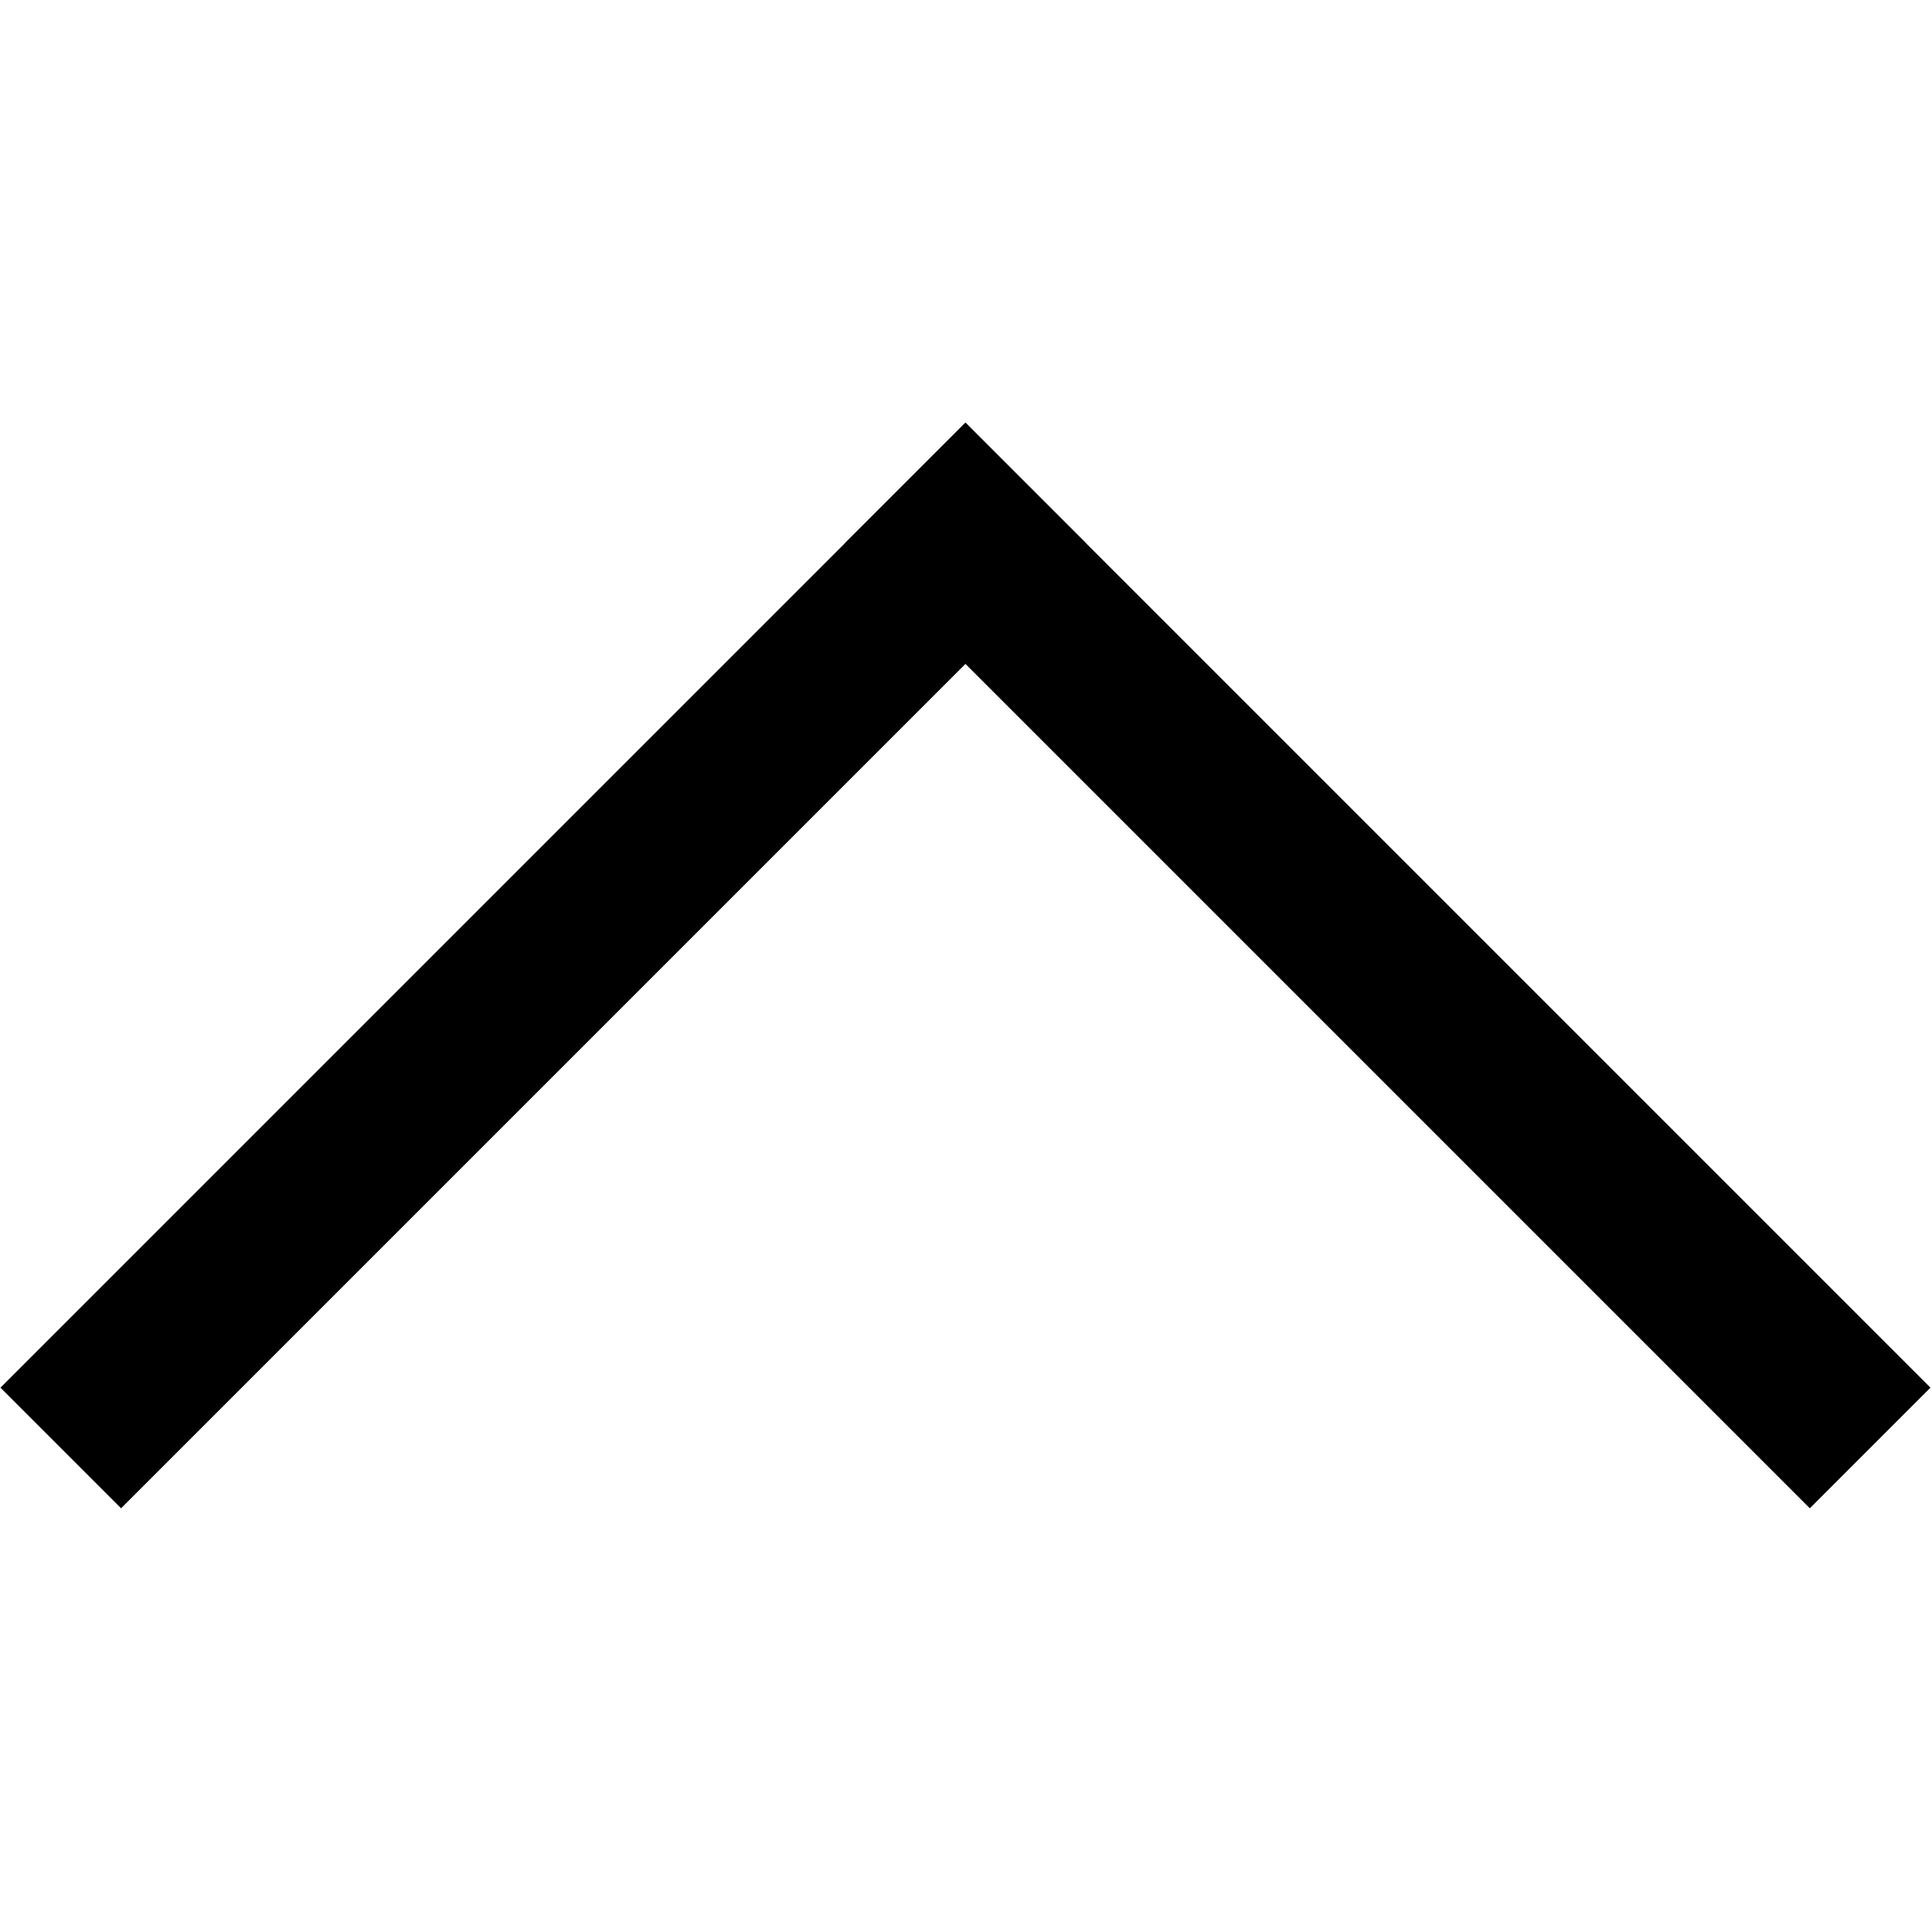
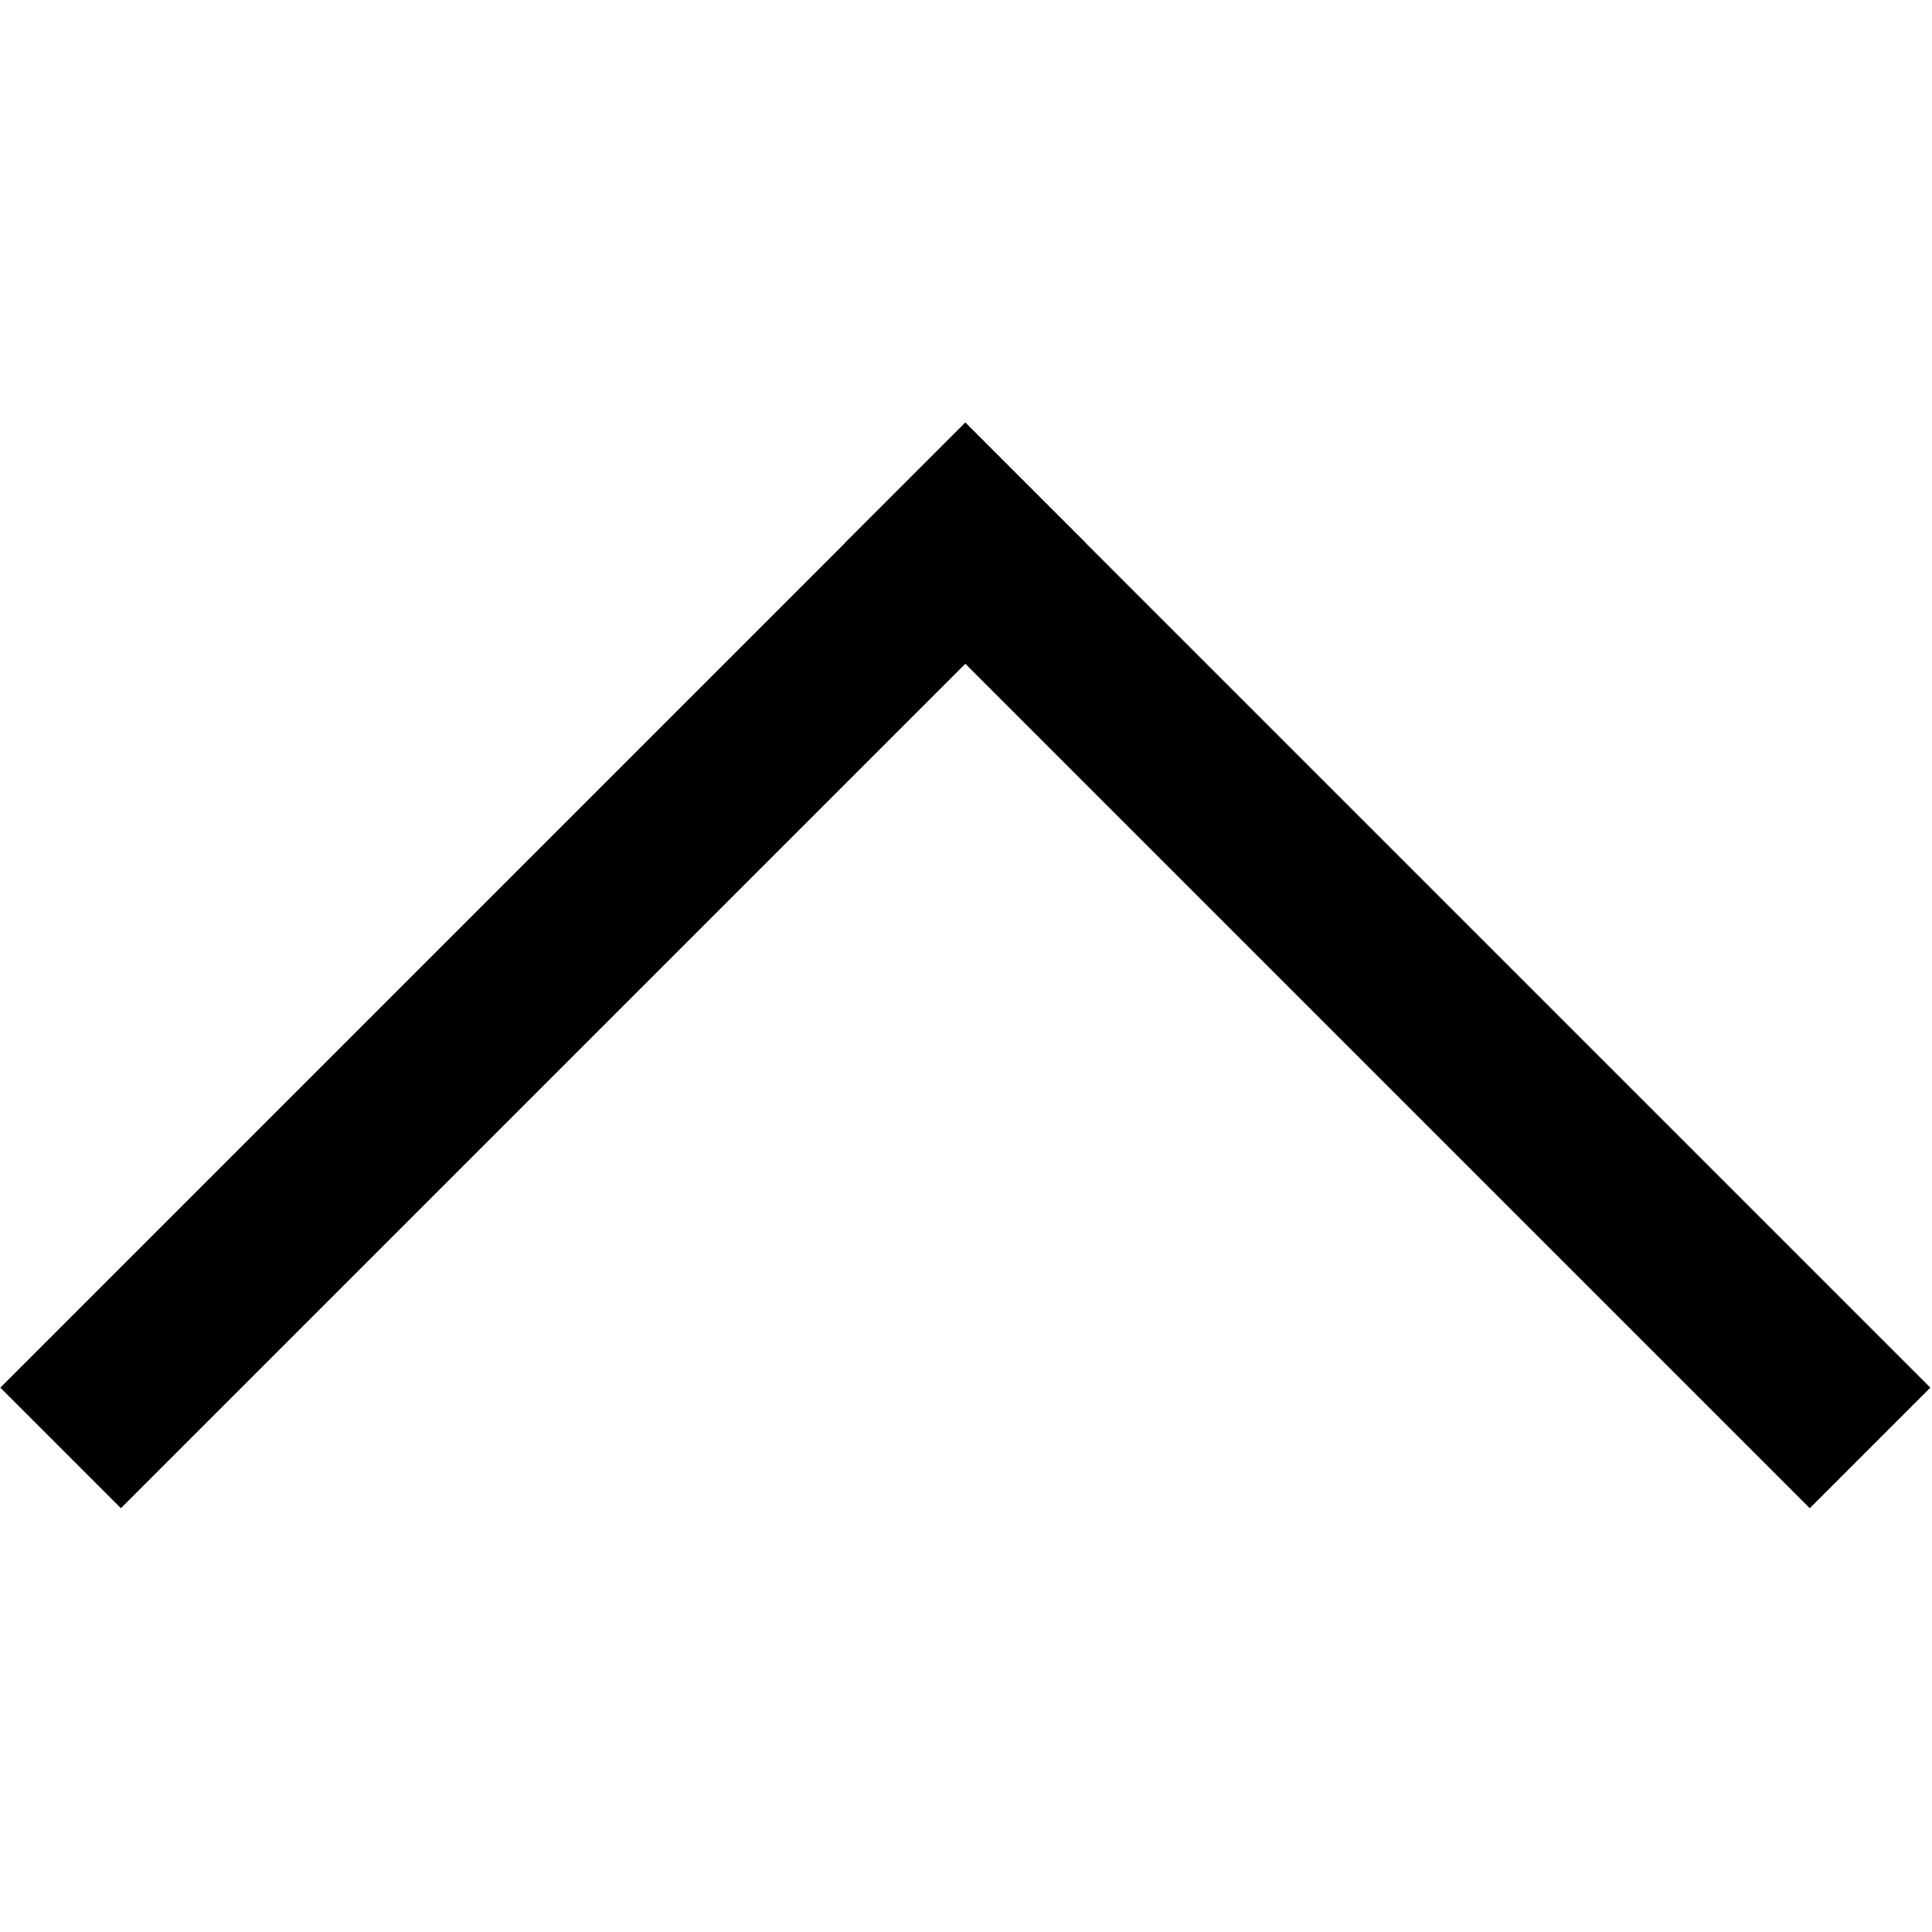
<svg xmlns="http://www.w3.org/2000/svg" width="8" height="8" version="1.1" viewBox="0 0 8 8">
-   <g transform="matrix(-.70637 0 0 .70637 7.9958 1.51)" fill-rule="evenodd">
-     <g transform="translate(-484,-188)">
-       <g transform="matrix(-.70711 .70711 .70711 .70711 489.66 188.34)">
-         <rect width="8" height="1" />
-         <rect width="1" height="8" />
-       </g>
-     </g>
-   </g>
+   <rect transform="rotate(45)" x="4.064" y="-1.589" width="5.651" height=".706" fill-rule="evenodd" stroke-width=".706" />
+   <rect transform="rotate(45)" x="4.064" y="-1.589" width=".706" height="5.651" fill-rule="evenodd" stroke-width=".706" />
</svg>
